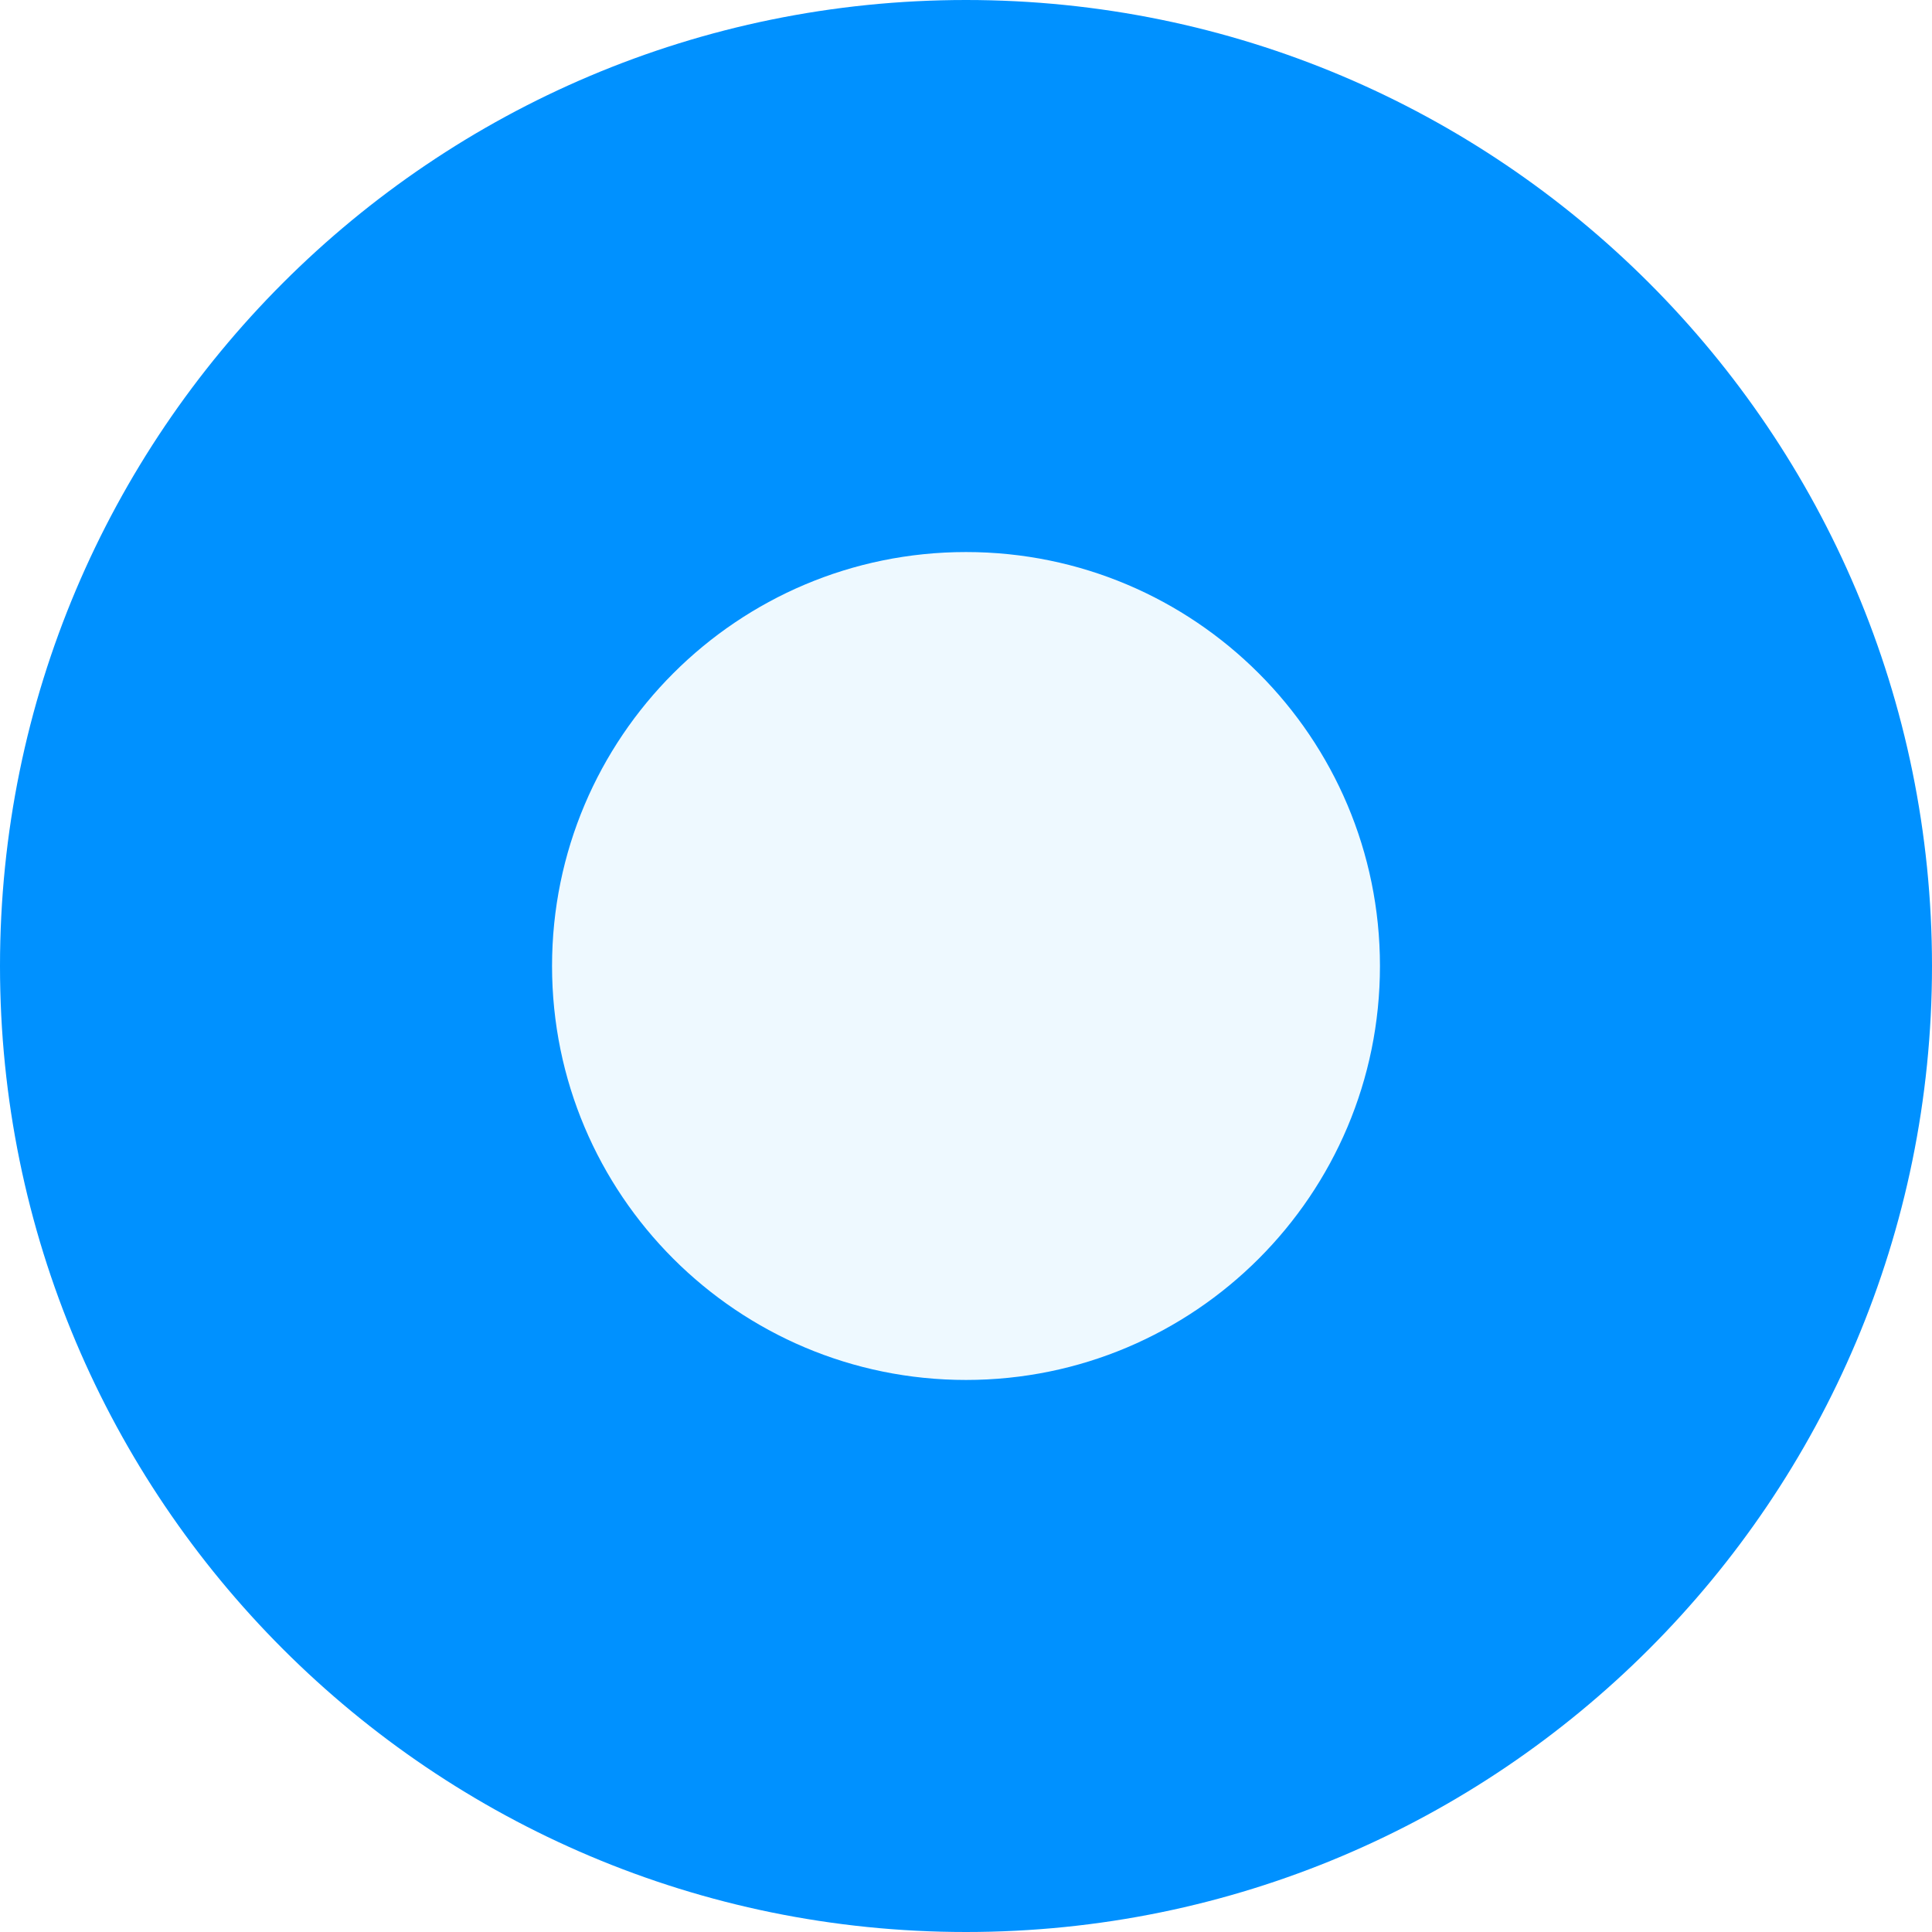
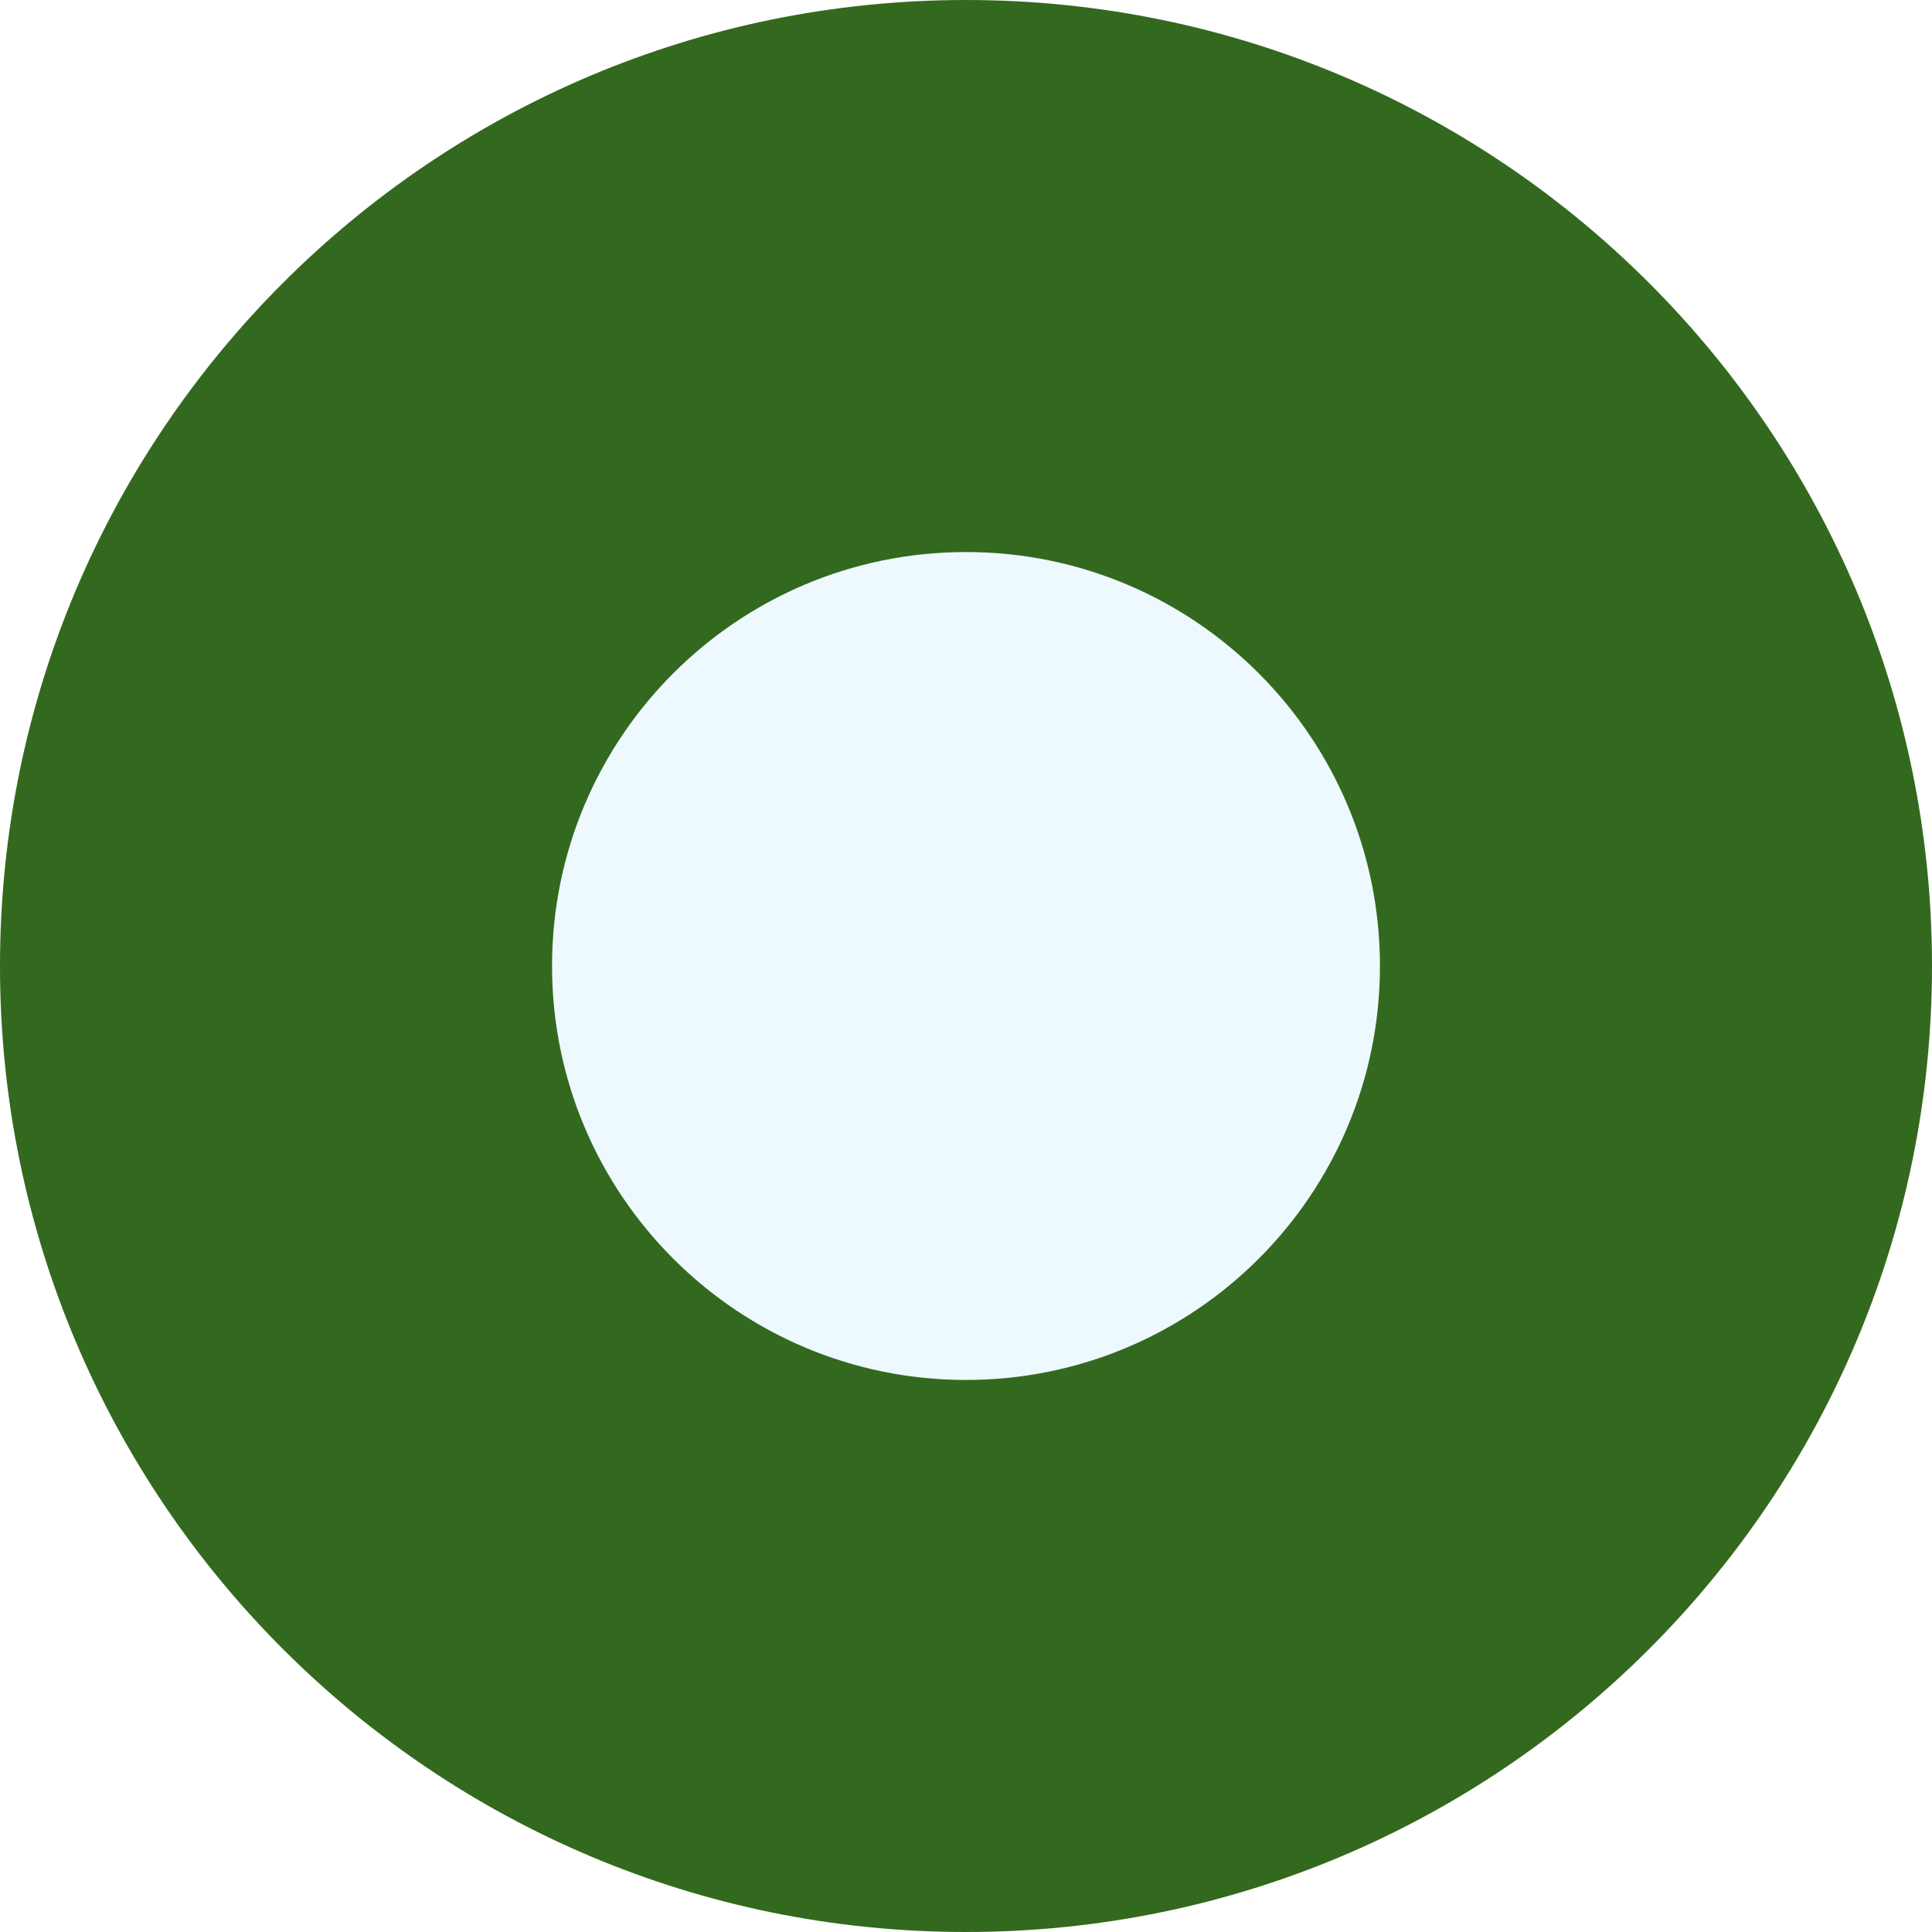
<svg xmlns="http://www.w3.org/2000/svg" width="19" height="19" viewBox="0 0 19 19">
  <g fill="none" fill-rule="evenodd">
-     <rect fill="#0091FF" width="19" height="19" rx="9.5" />
+     <rect fill="#33691e" width="19" height="19" rx="9.5" />
    <circle fill="#EEF9FF" cx="9.5" cy="9.5" r="4.071" />
  </g>
</svg>
